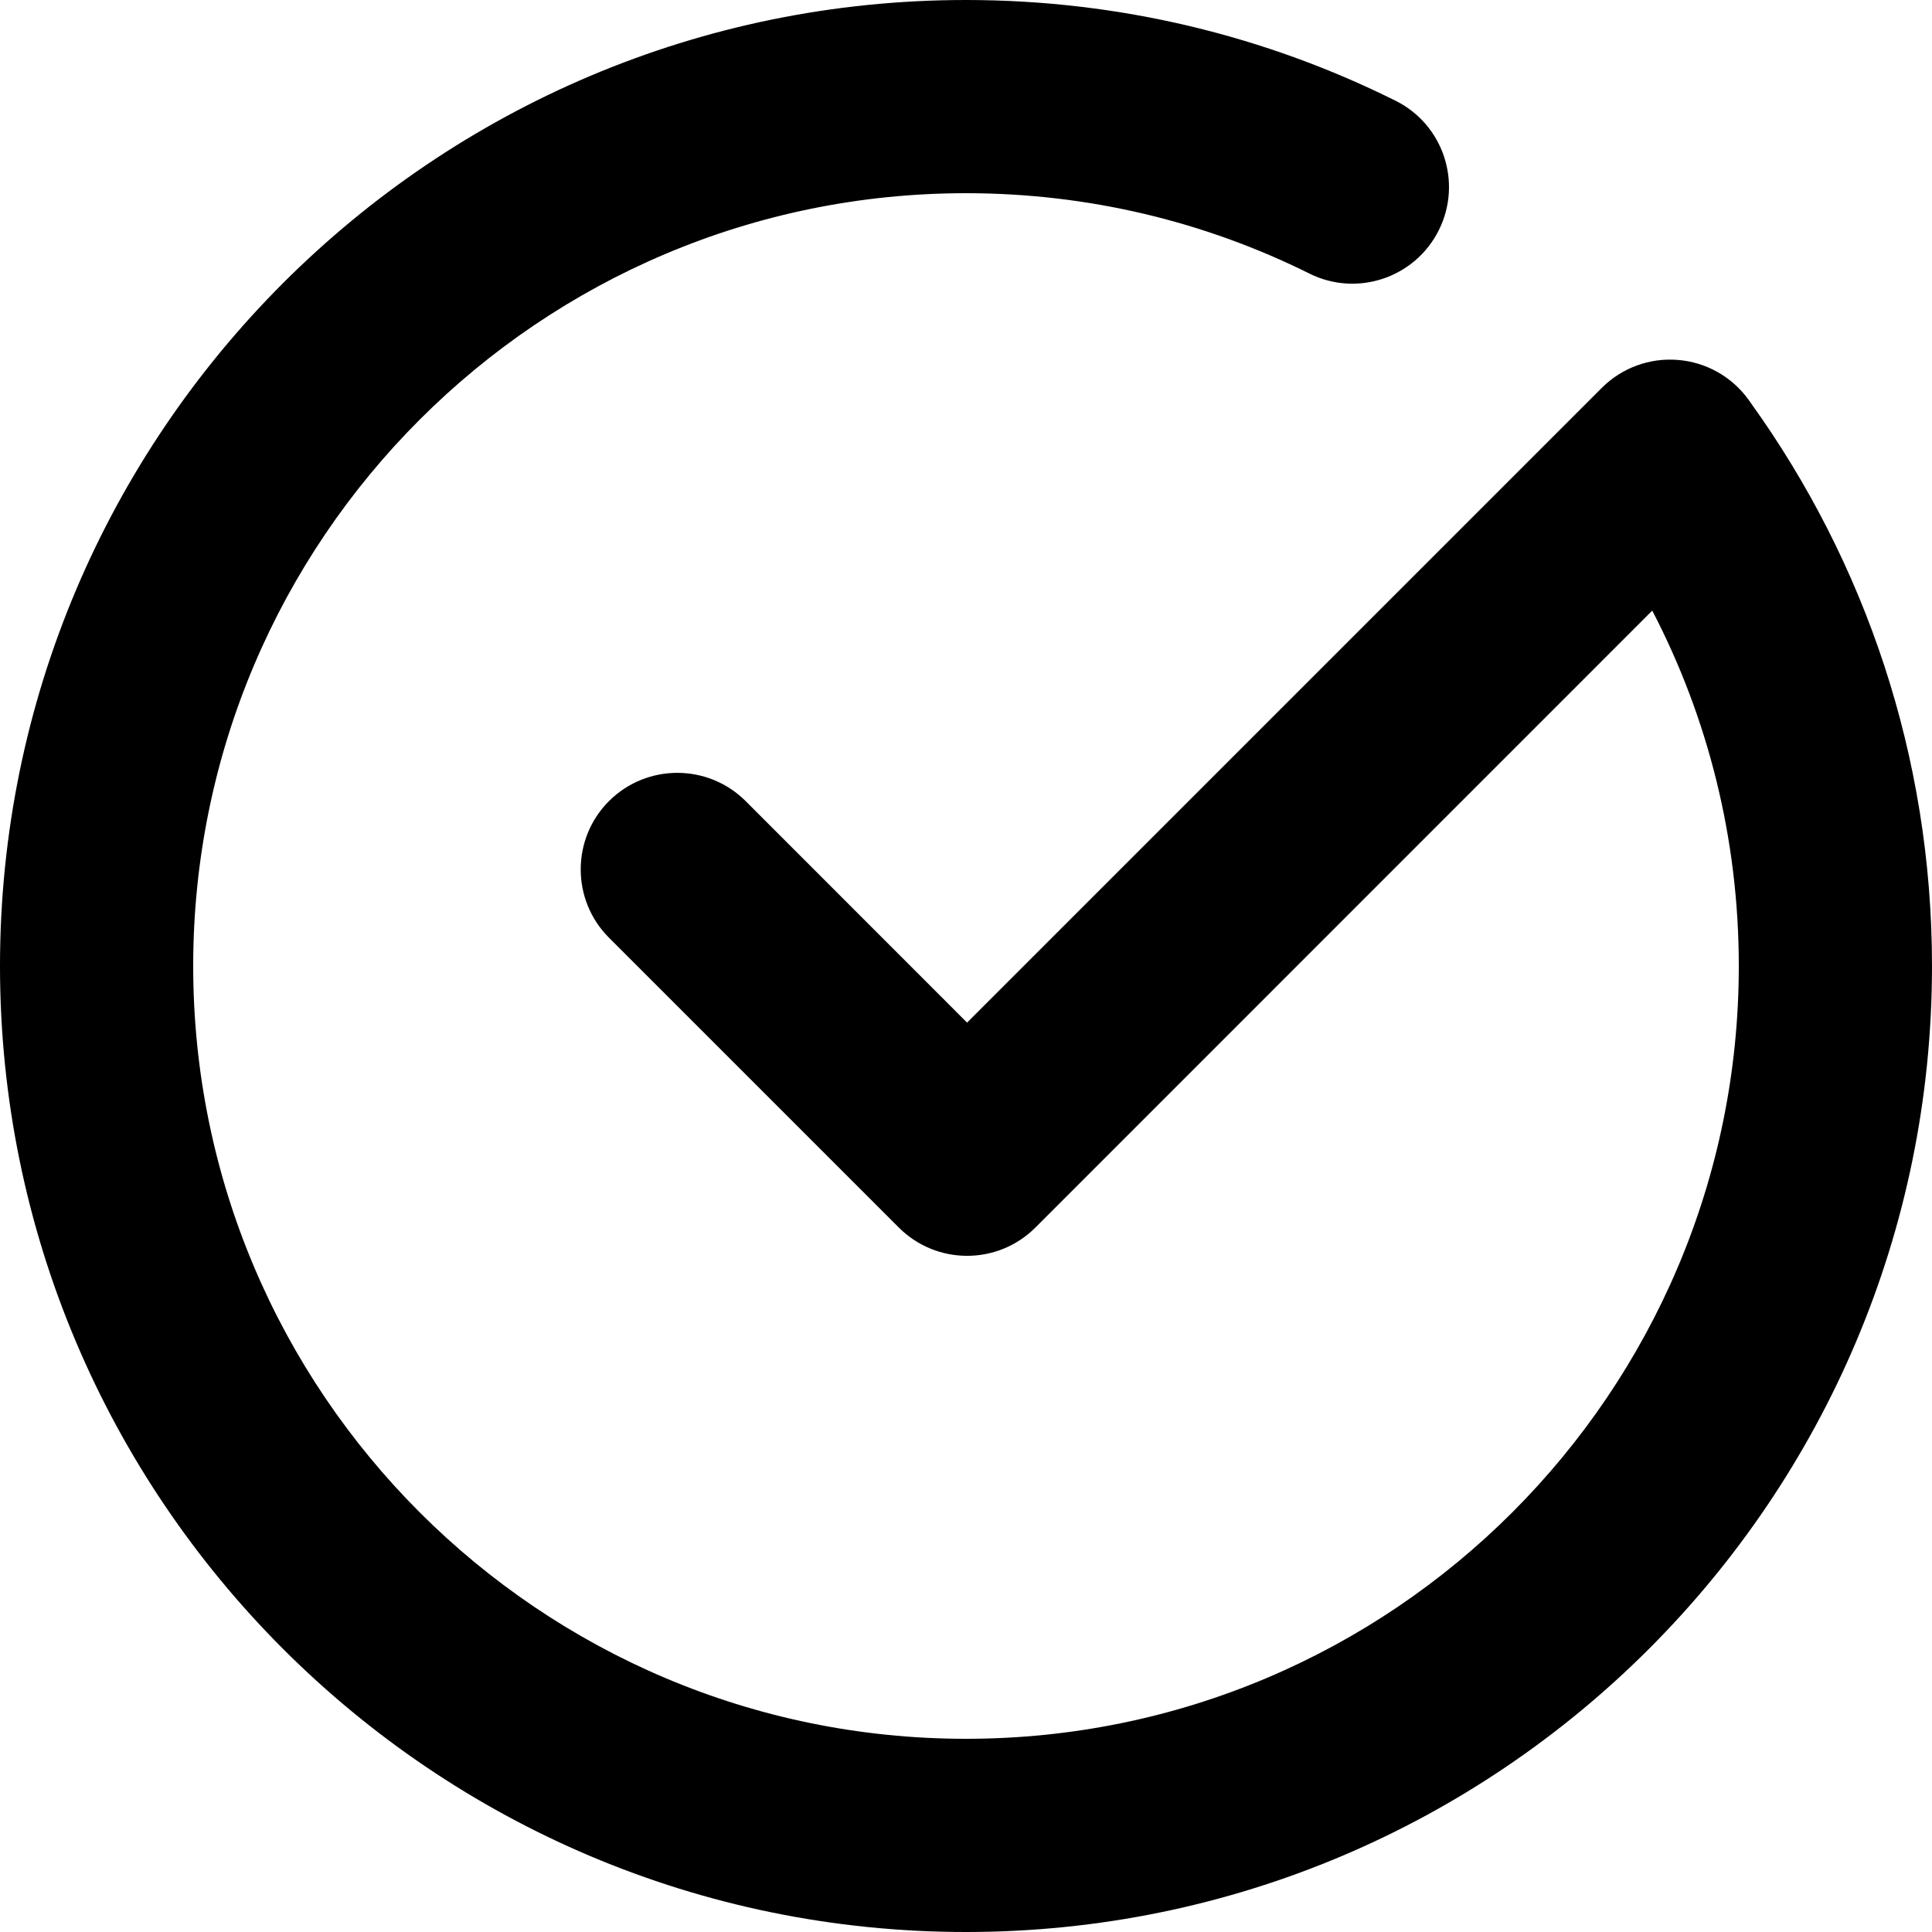
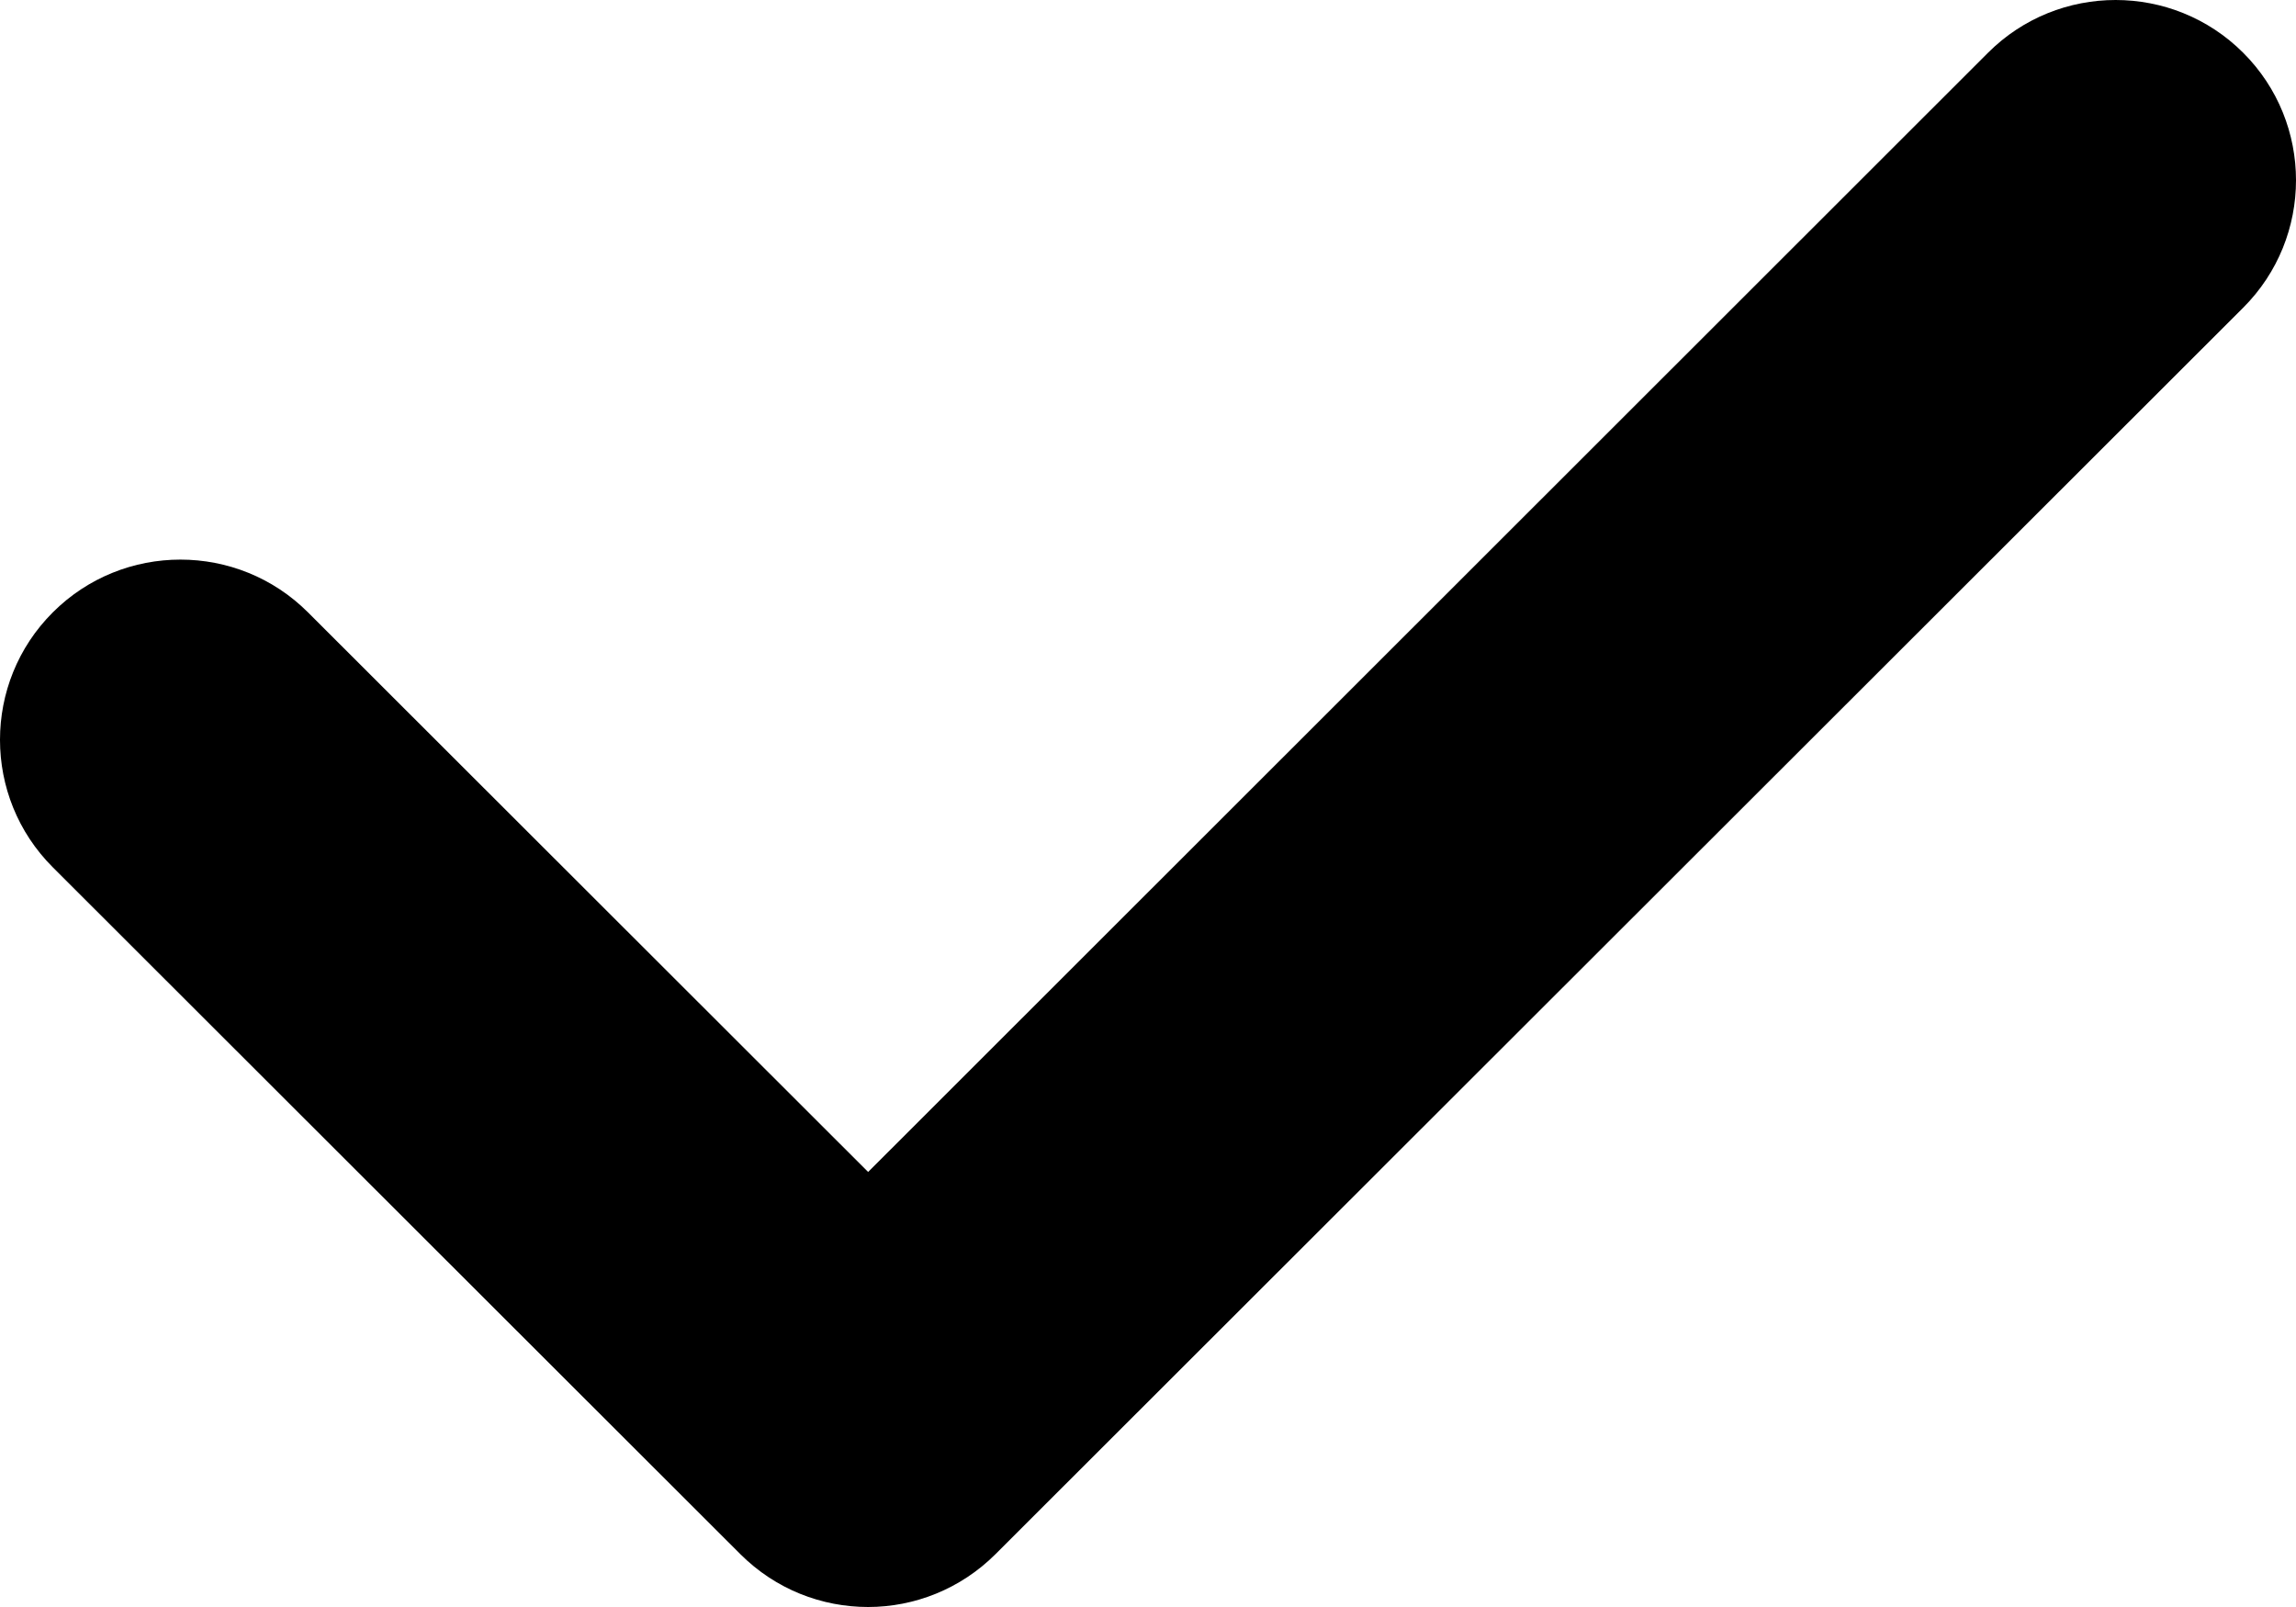
- <svg xmlns="http://www.w3.org/2000/svg" width="100" height="100" viewBox="0 0 100 100">
-   <path fill-rule="evenodd" clip-rule="evenodd" d="M50.055 52.93L82.91 20.075C83.945 19.04 85.385 18.51 86.845 18.63C88.305 18.745 89.64 19.495 90.5 20.685C90.5 20.685 90.625 20.865 90.635 20.875C96.525 29.08 100 39.135 100 50C100 77.595 77.595 100 50 100C22.405 100 0 77.595 0 50C0 22.405 22.405 0 50 0C57.98 0 65.53 1.875 72.225 5.21C74.7 6.435 75.705 9.44 74.475 11.91C73.245 14.38 70.245 15.39 67.775 14.16C62.42 11.495 56.38 10 50 10C27.925 10 10 27.925 10 50C10 72.075 27.925 90 50 90C72.075 90 90 72.075 90 50C90 43.37 88.385 37.11 85.52 31.605L53.595 63.535C51.64 65.49 48.475 65.49 46.52 63.535L31.52 48.535C29.57 46.585 29.57 43.415 31.52 41.465C33.475 39.515 36.64 39.515 38.595 41.465L50.055 52.93Z" />
+ <svg xmlns="http://www.w3.org/2000/svg" width="100" height="70" viewBox="0 0 100 70">
+   <path d="M37.811 70C35.799 70 33.788 69.239 32.244 67.697L2.3 37.779C-0.767 34.715 -0.767 29.738 2.3 26.674C5.367 23.61 10.348 23.61 13.414 26.674L37.811 51.05L86.586 2.298C89.652 -0.766 94.633 -0.766 97.7 2.298C100.767 5.362 100.767 10.339 97.7 13.403L43.359 67.697C41.835 69.219 39.823 70 37.811 70Z" />
</svg>
